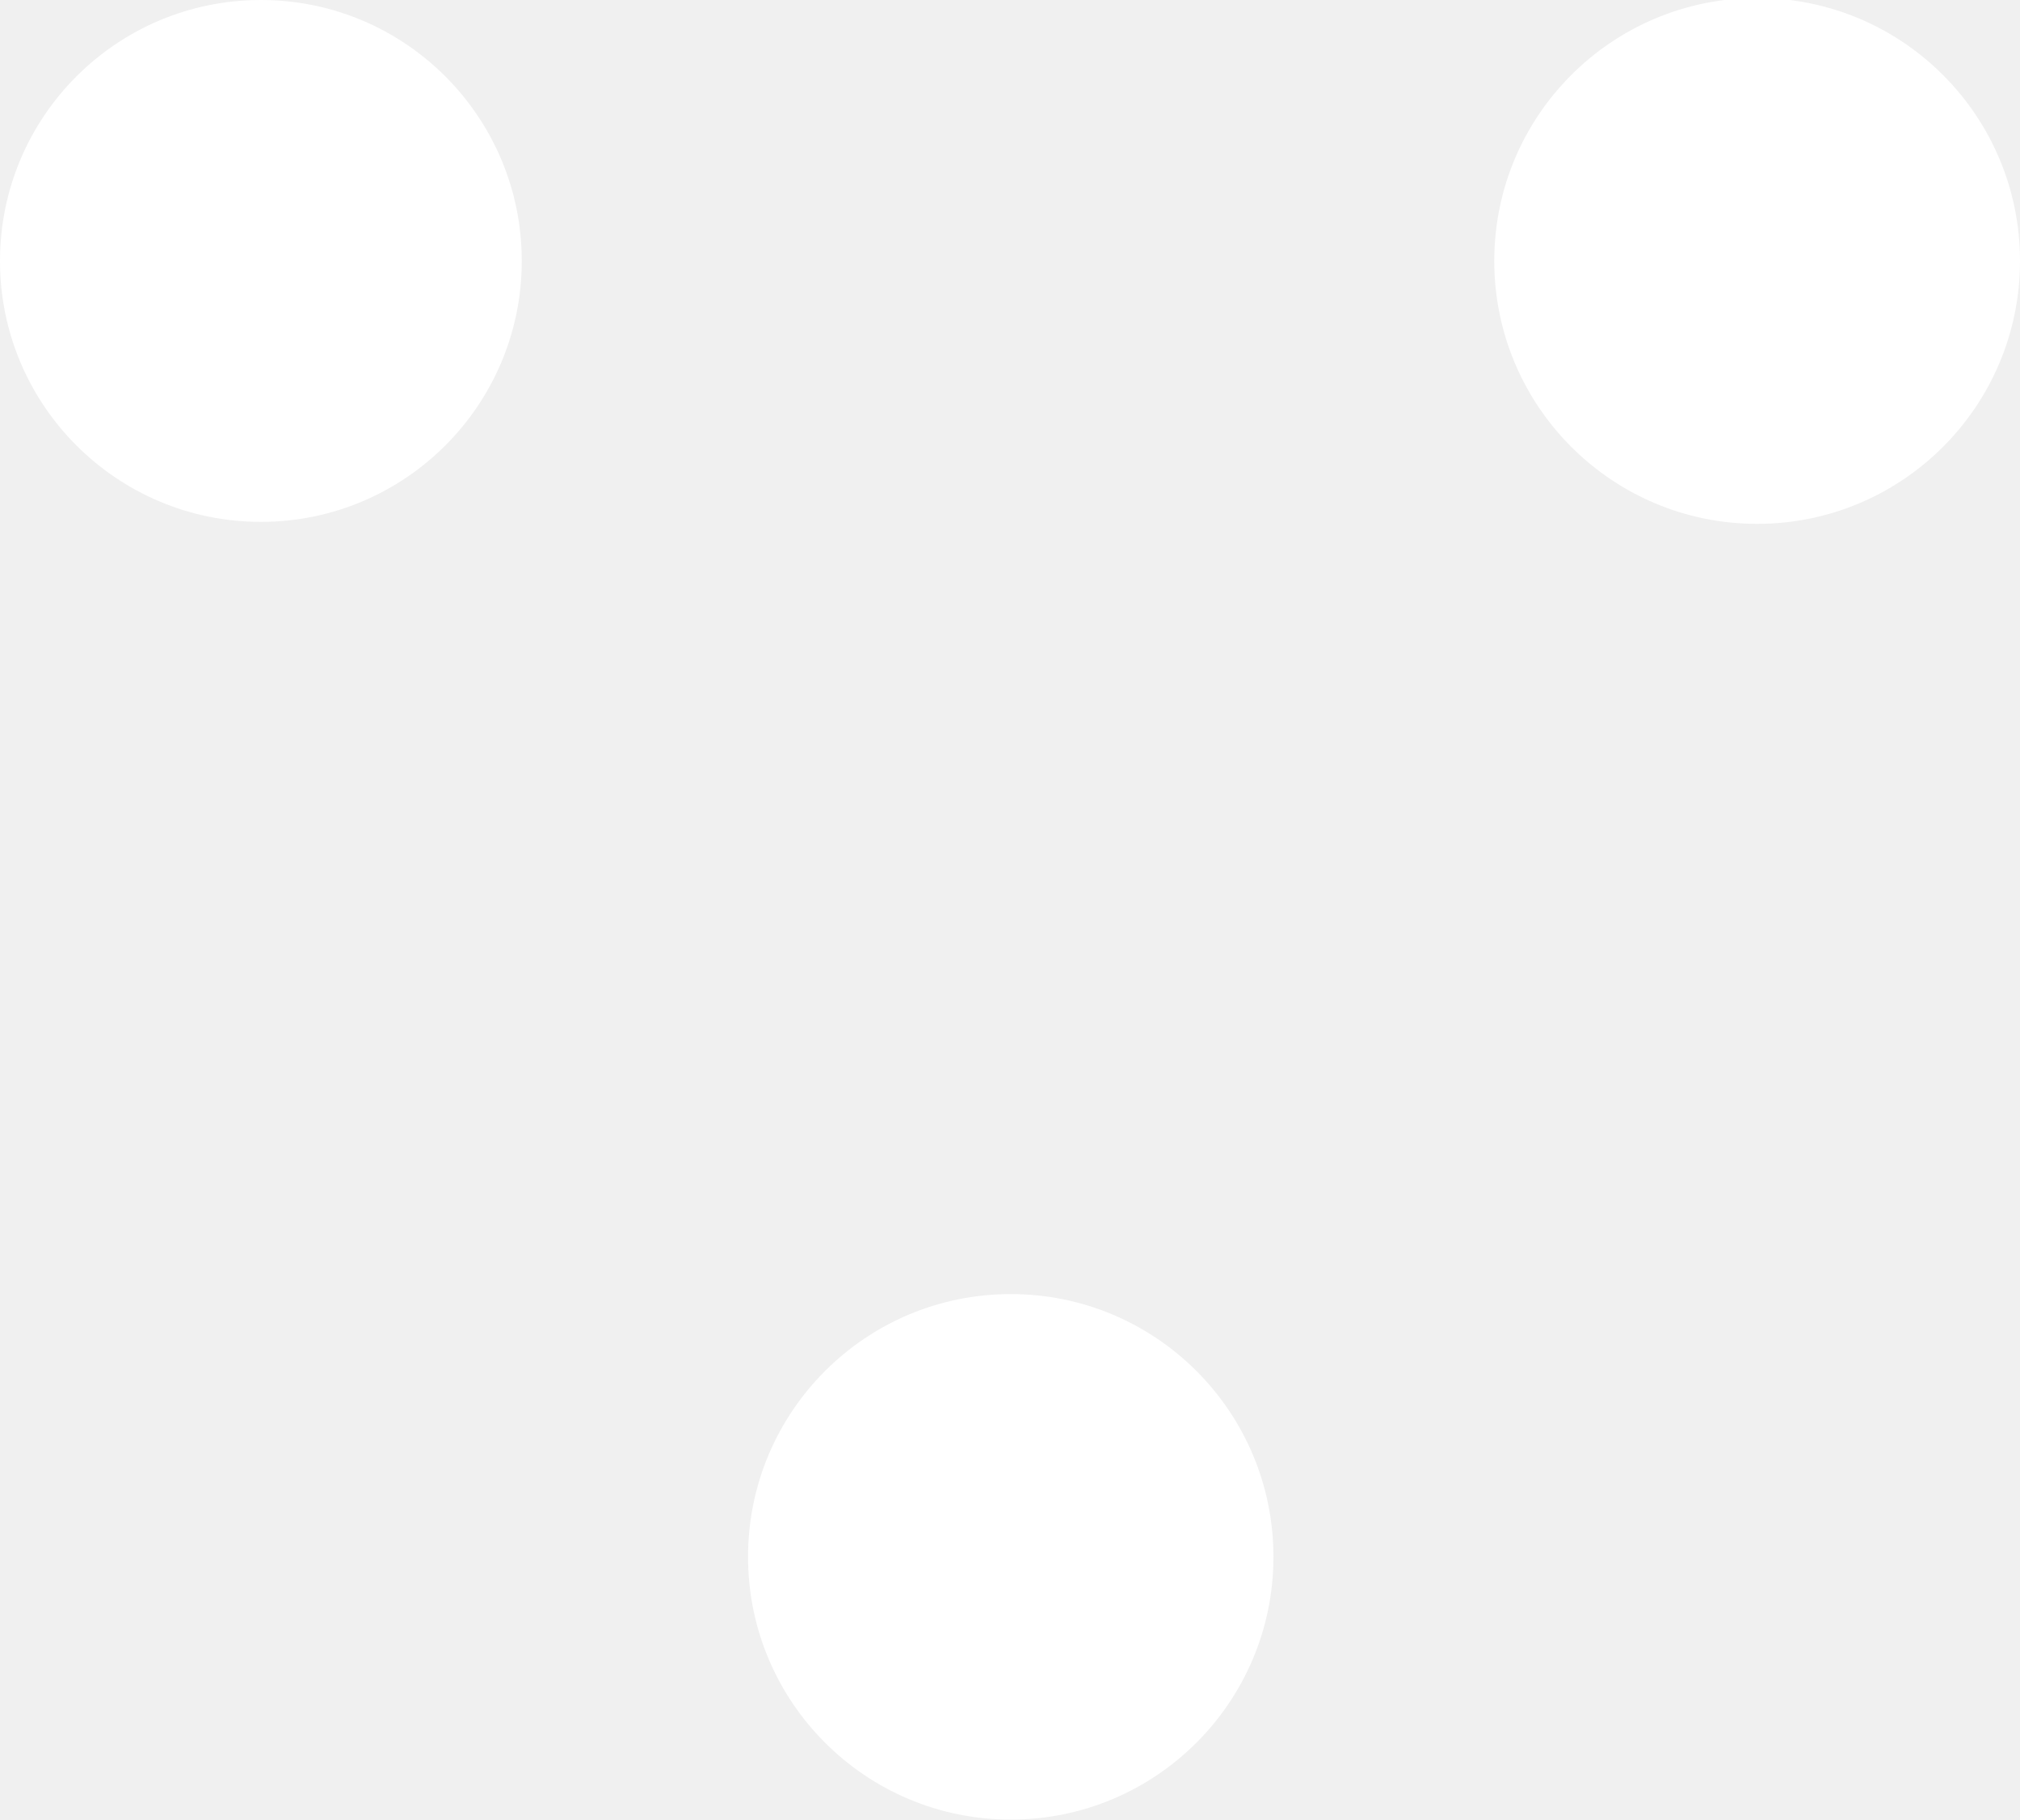
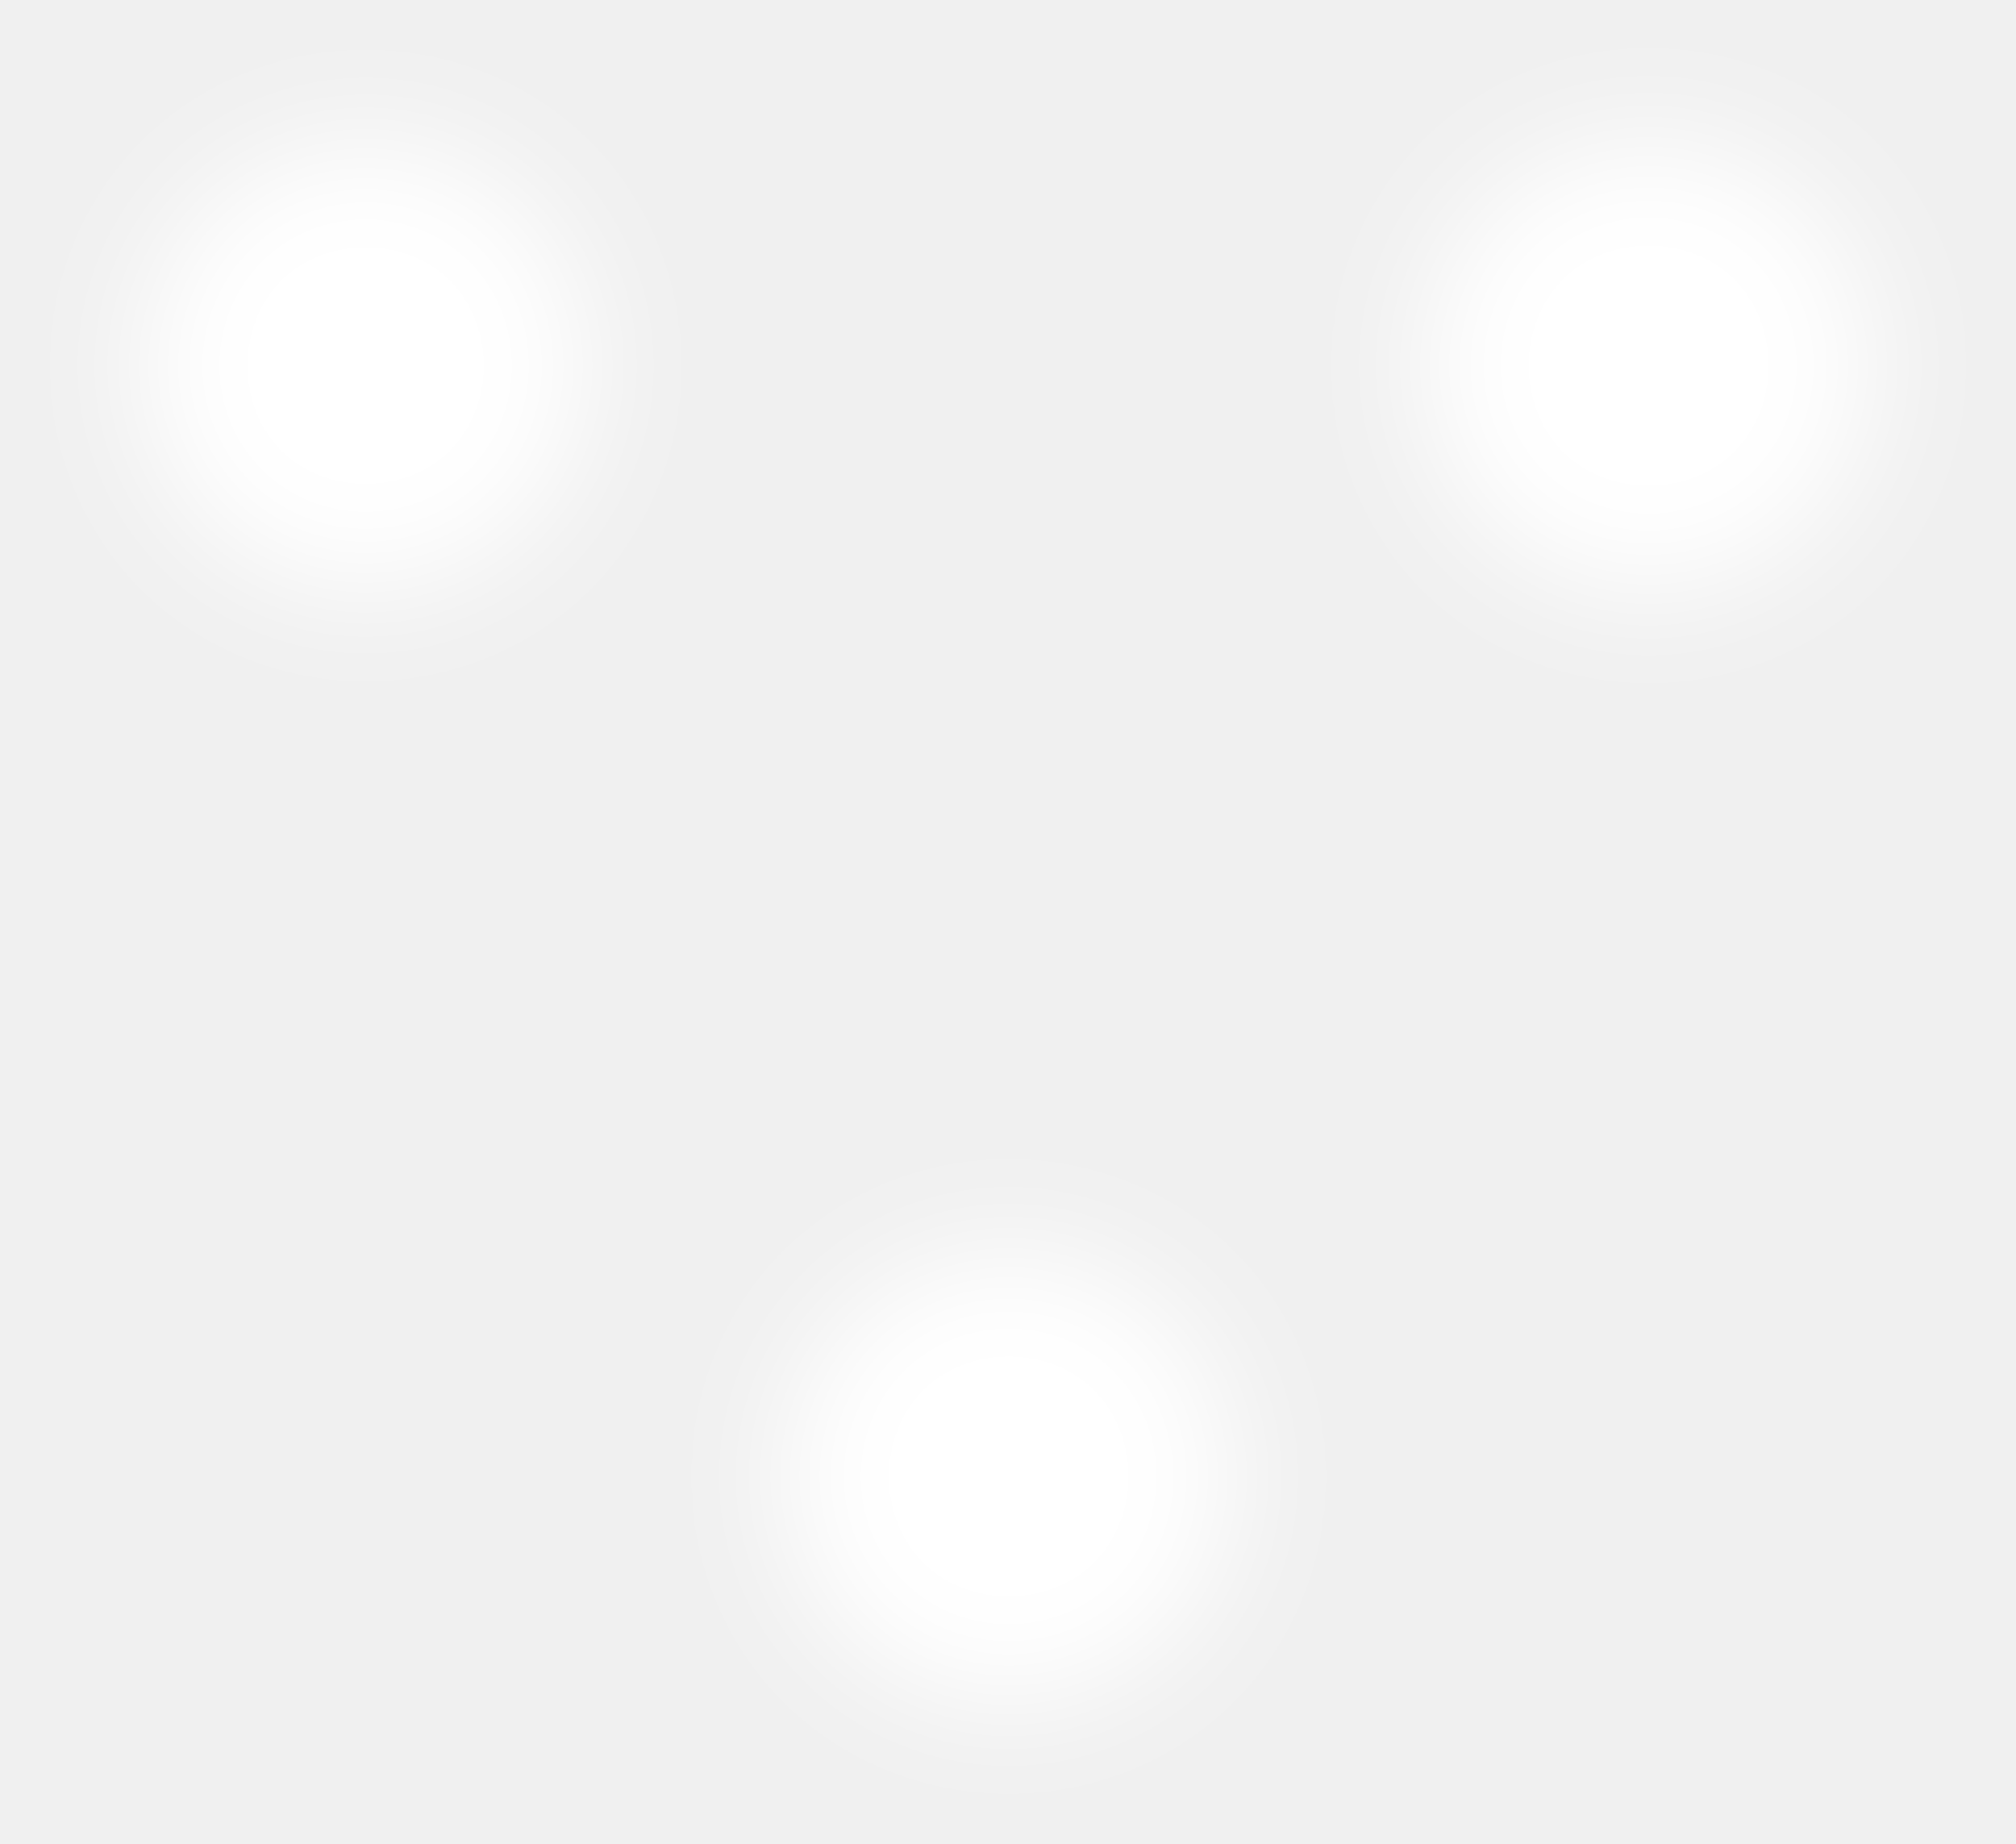
- <svg xmlns="http://www.w3.org/2000/svg" id="Layer_1" data-name="Layer 1" viewBox="0 0 122.03 109.9">
+ <svg xmlns="http://www.w3.org/2000/svg" viewBox="-10 -10 142.03 129.9">
  <defs>
+     <filter id="glow" x="-50%" y="-50%" width="200%" height="200%">
+       <feGaussianBlur in="SourceGraphic" stdDeviation="4" />
+     </filter>
    <style>
      .dot {
        fill: #fff;
+         filter: url(#glow);
      }

      .dot-1 {
        animation: float 3s ease-in-out infinite, pulse 2s ease-in-out infinite;
        transform-origin: 15.76px 15.76px;
      }

      .dot-2 {
        animation: float 3s ease-in-out infinite 0.5s, pulse 2s ease-in-out infinite 0.3s;
        transform-origin: 61px 94px;
      }

      .dot-3 {
        animation: float 3s ease-in-out infinite 1s, pulse 2s ease-in-out infinite 0.6s;
        transform-origin: 106.15px 15.76px;
      }

      @keyframes float {
        0%, 100% {
          transform: translateY(0);
        }
        50% {
          transform: translateY(-6px);
        }
      }

      @keyframes pulse {
        0%, 100% {
          opacity: 1;
          transform: scale(1);
        }
        50% {
          opacity: 0.8;
          transform: scale(0.92);
        }
      }
    </style>
  </defs>
  <circle class="dot dot-1" cx="15.76" cy="15.76" r="15.76" />
  <circle class="dot dot-2" cx="61.06" cy="94.03" r="15.87" />
  <circle class="dot dot-3" cx="106.15" cy="15.76" r="15.88" />
</svg>
